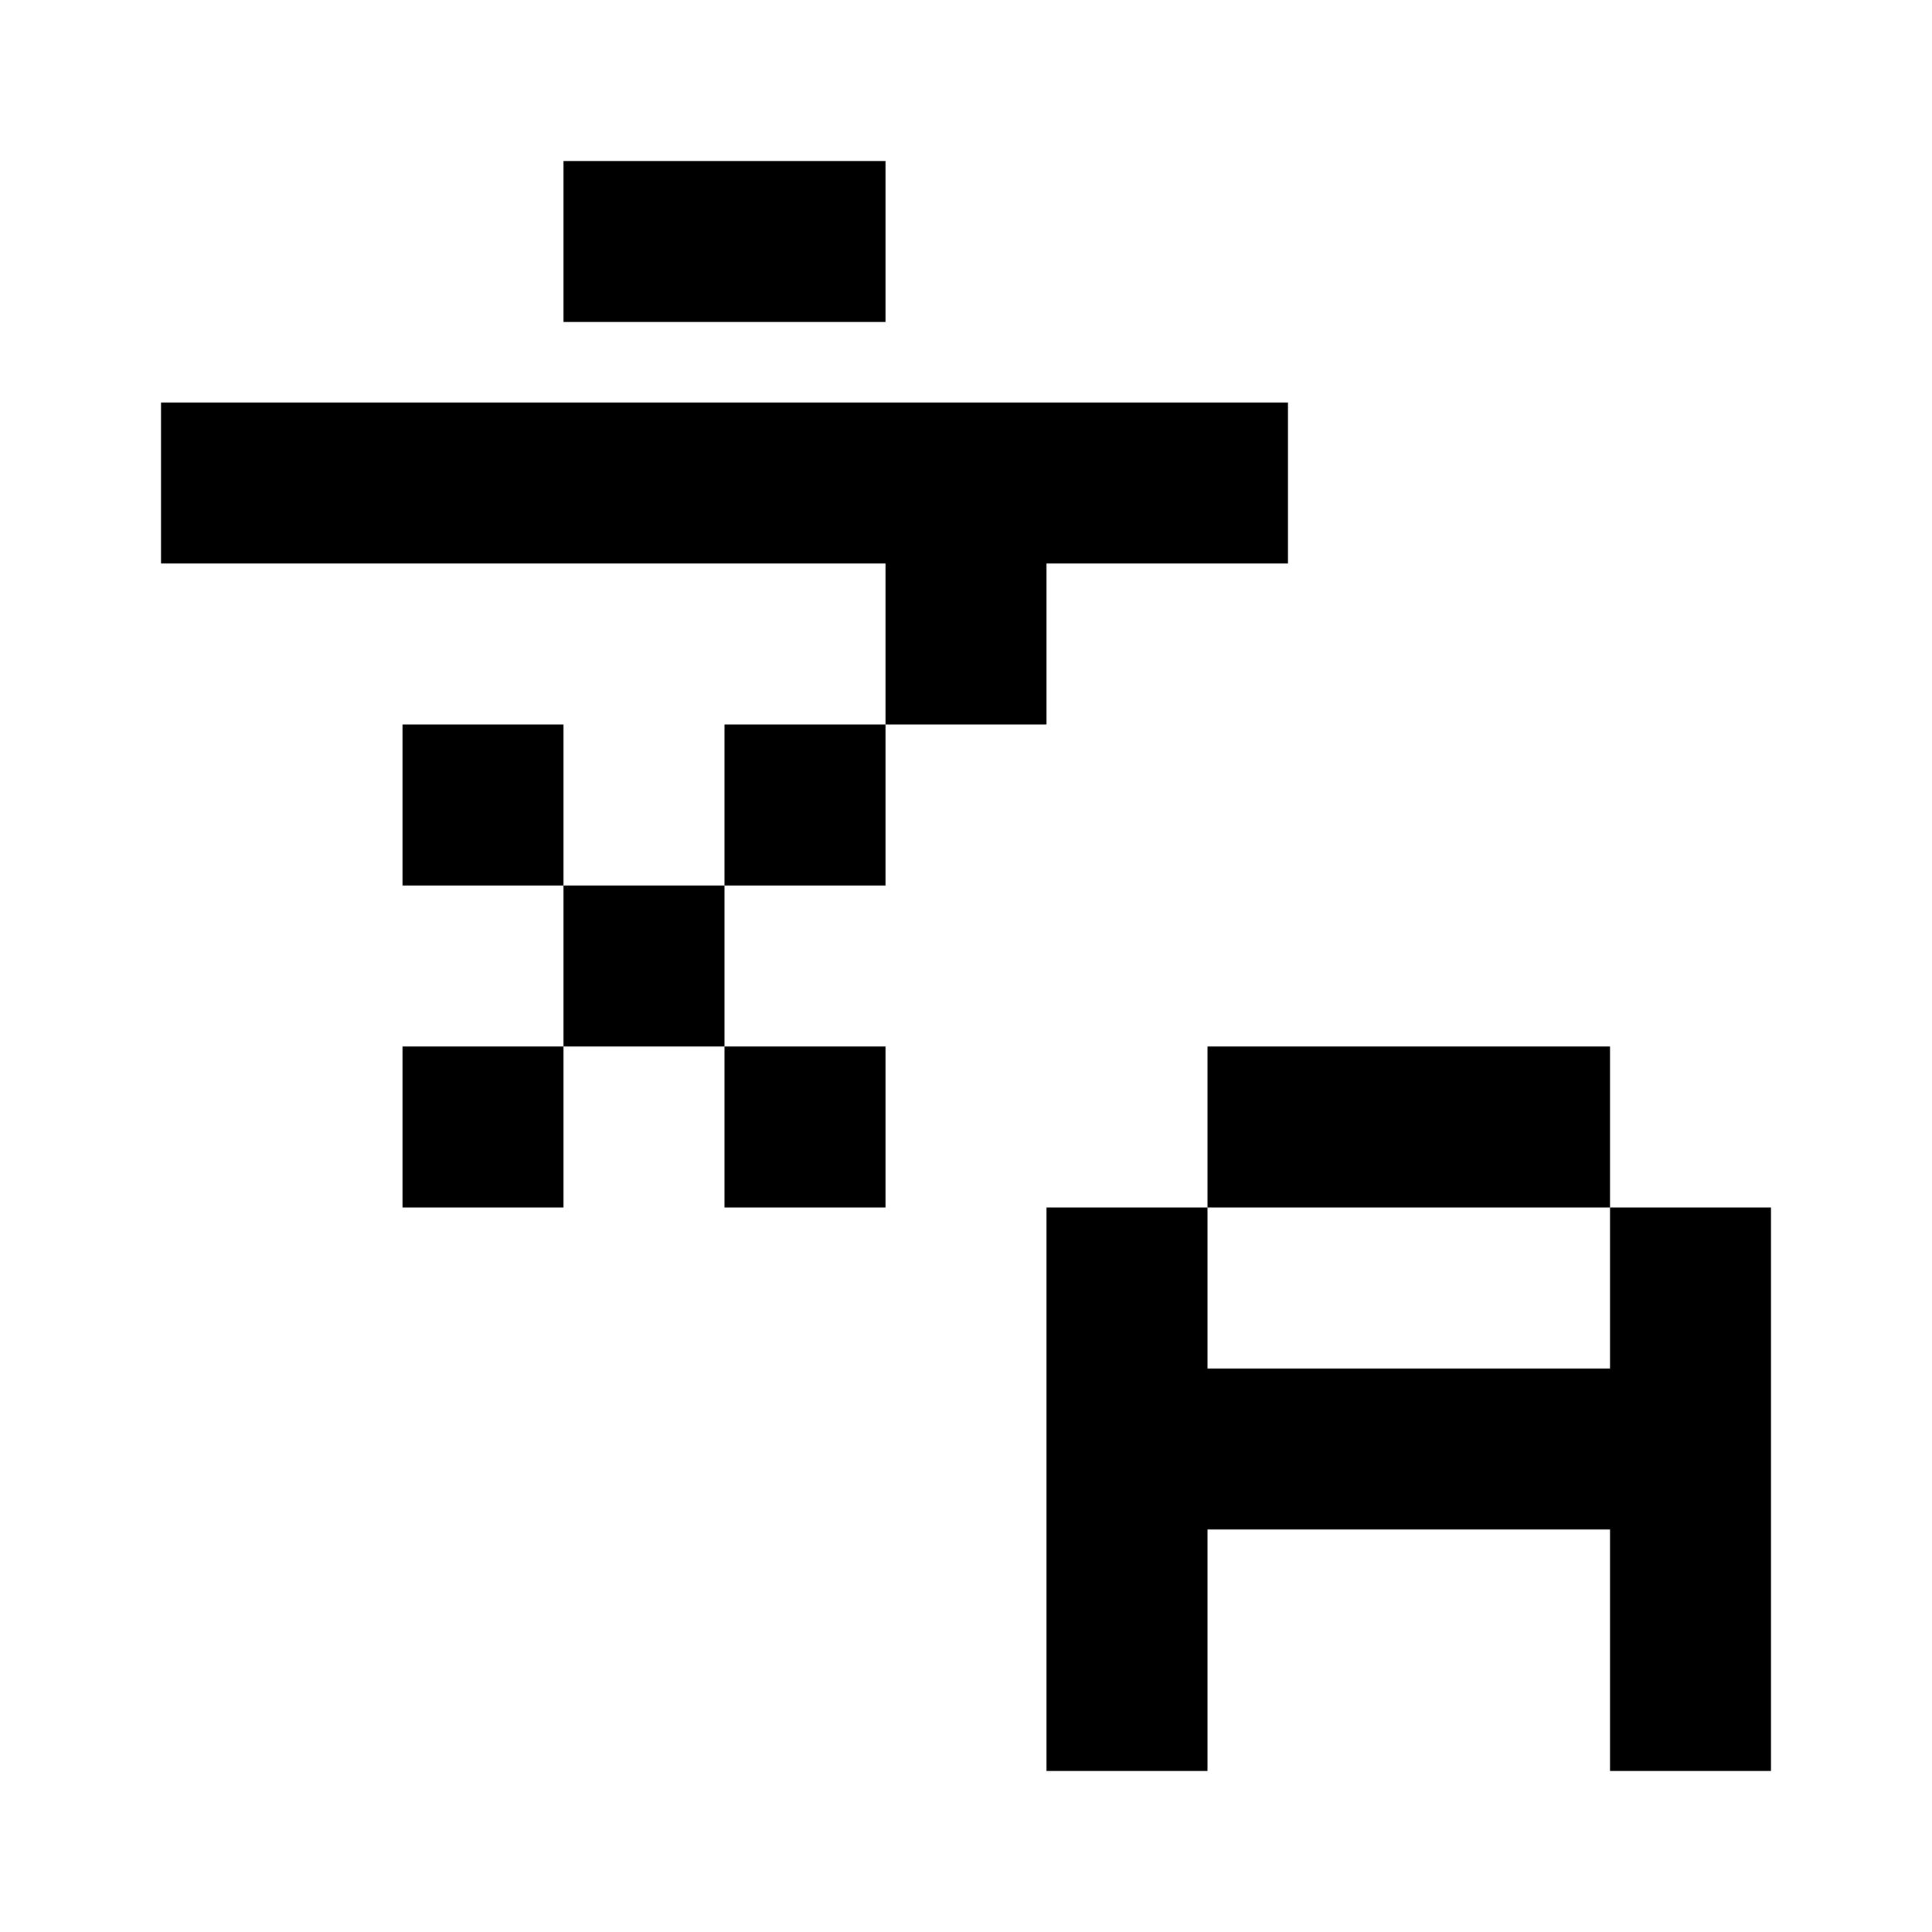
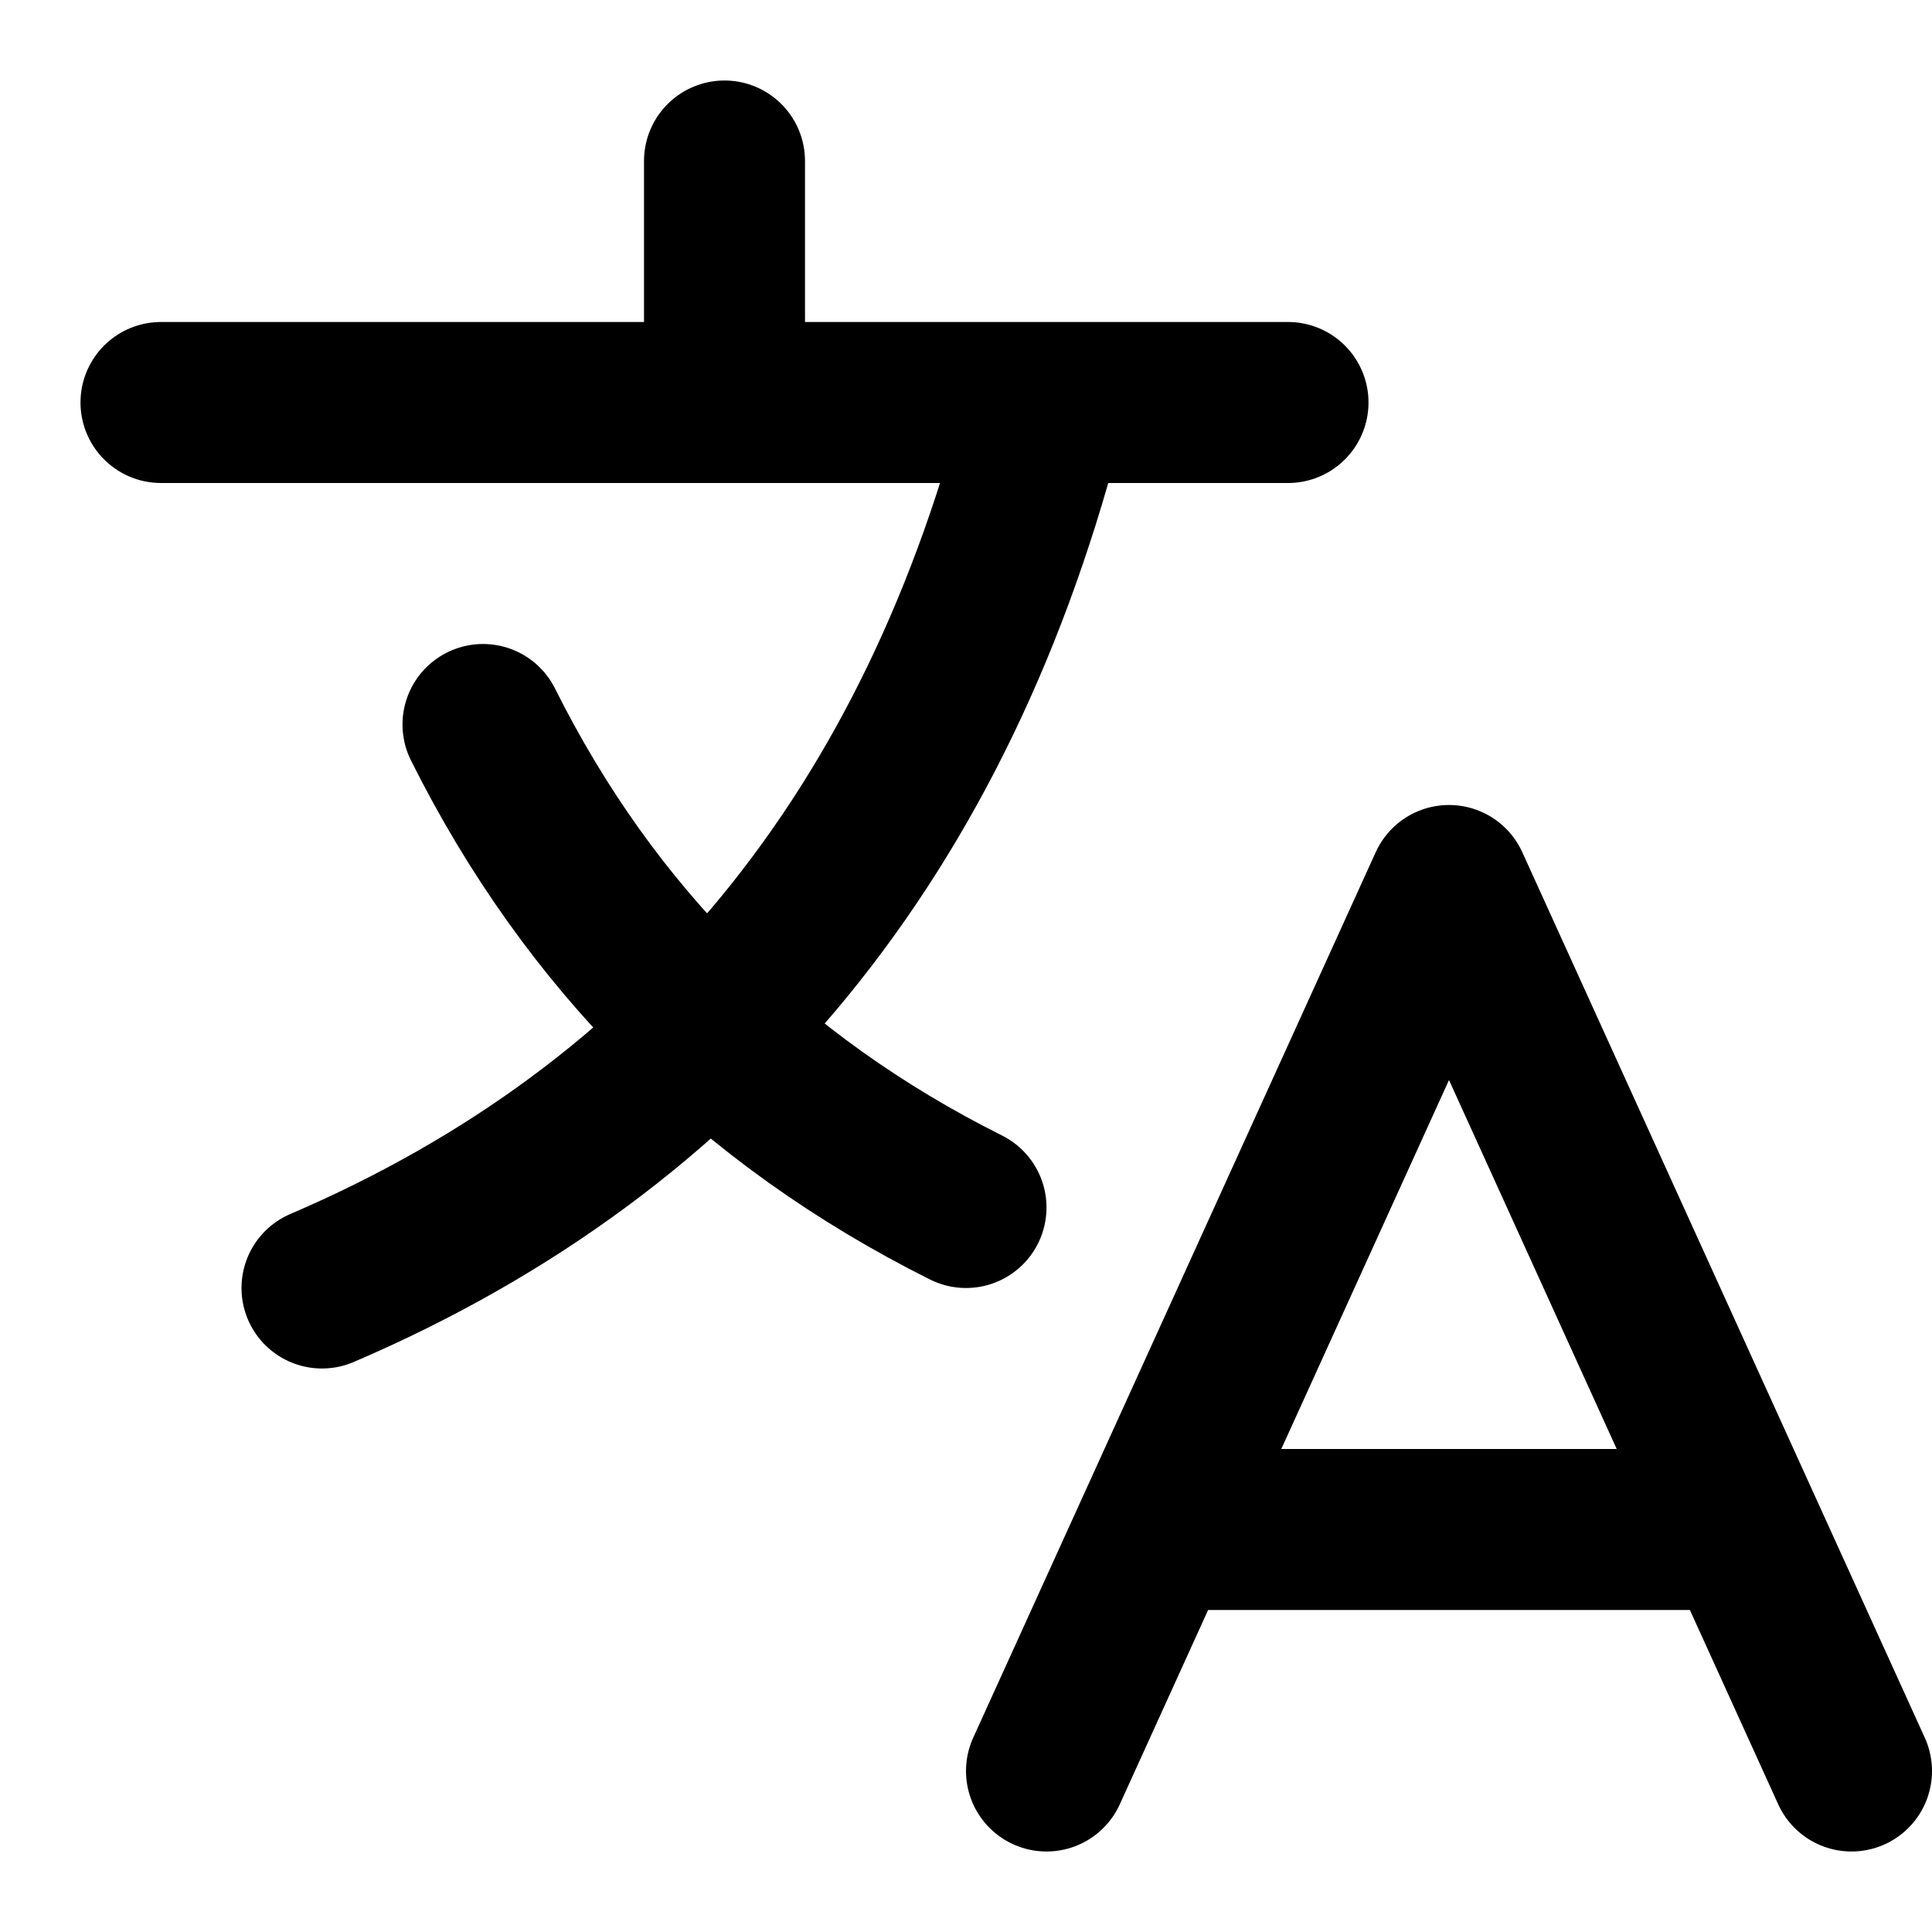
<svg xmlns="http://www.w3.org/2000/svg" viewBox="0 0 24 24">
-   <path fill="currentColor" d="M7 2h4v2H7zM2 5h14v2H2zm9 2h2v2h-2zM9 9h2v2H9zm-2 2h2v2H7zM5 9h2v2H5zm4 4h2v2H9zm-4 0h2v2H5zm8 2h2v7h-2zm2-2h5v2h-5zm5 2h2v7h-2zm-5 2h5v2h-5z" />
+   <path fill="none" stroke="currentColor" stroke-linecap="round" stroke-linejoin="round" stroke-width="2" d="M2 5h14M9 2v3m4 0q-2 8-9 11m2-7q2 4 6 6m1 7l5-11l5 11m-1.4-3h-7.2" />
</svg>
